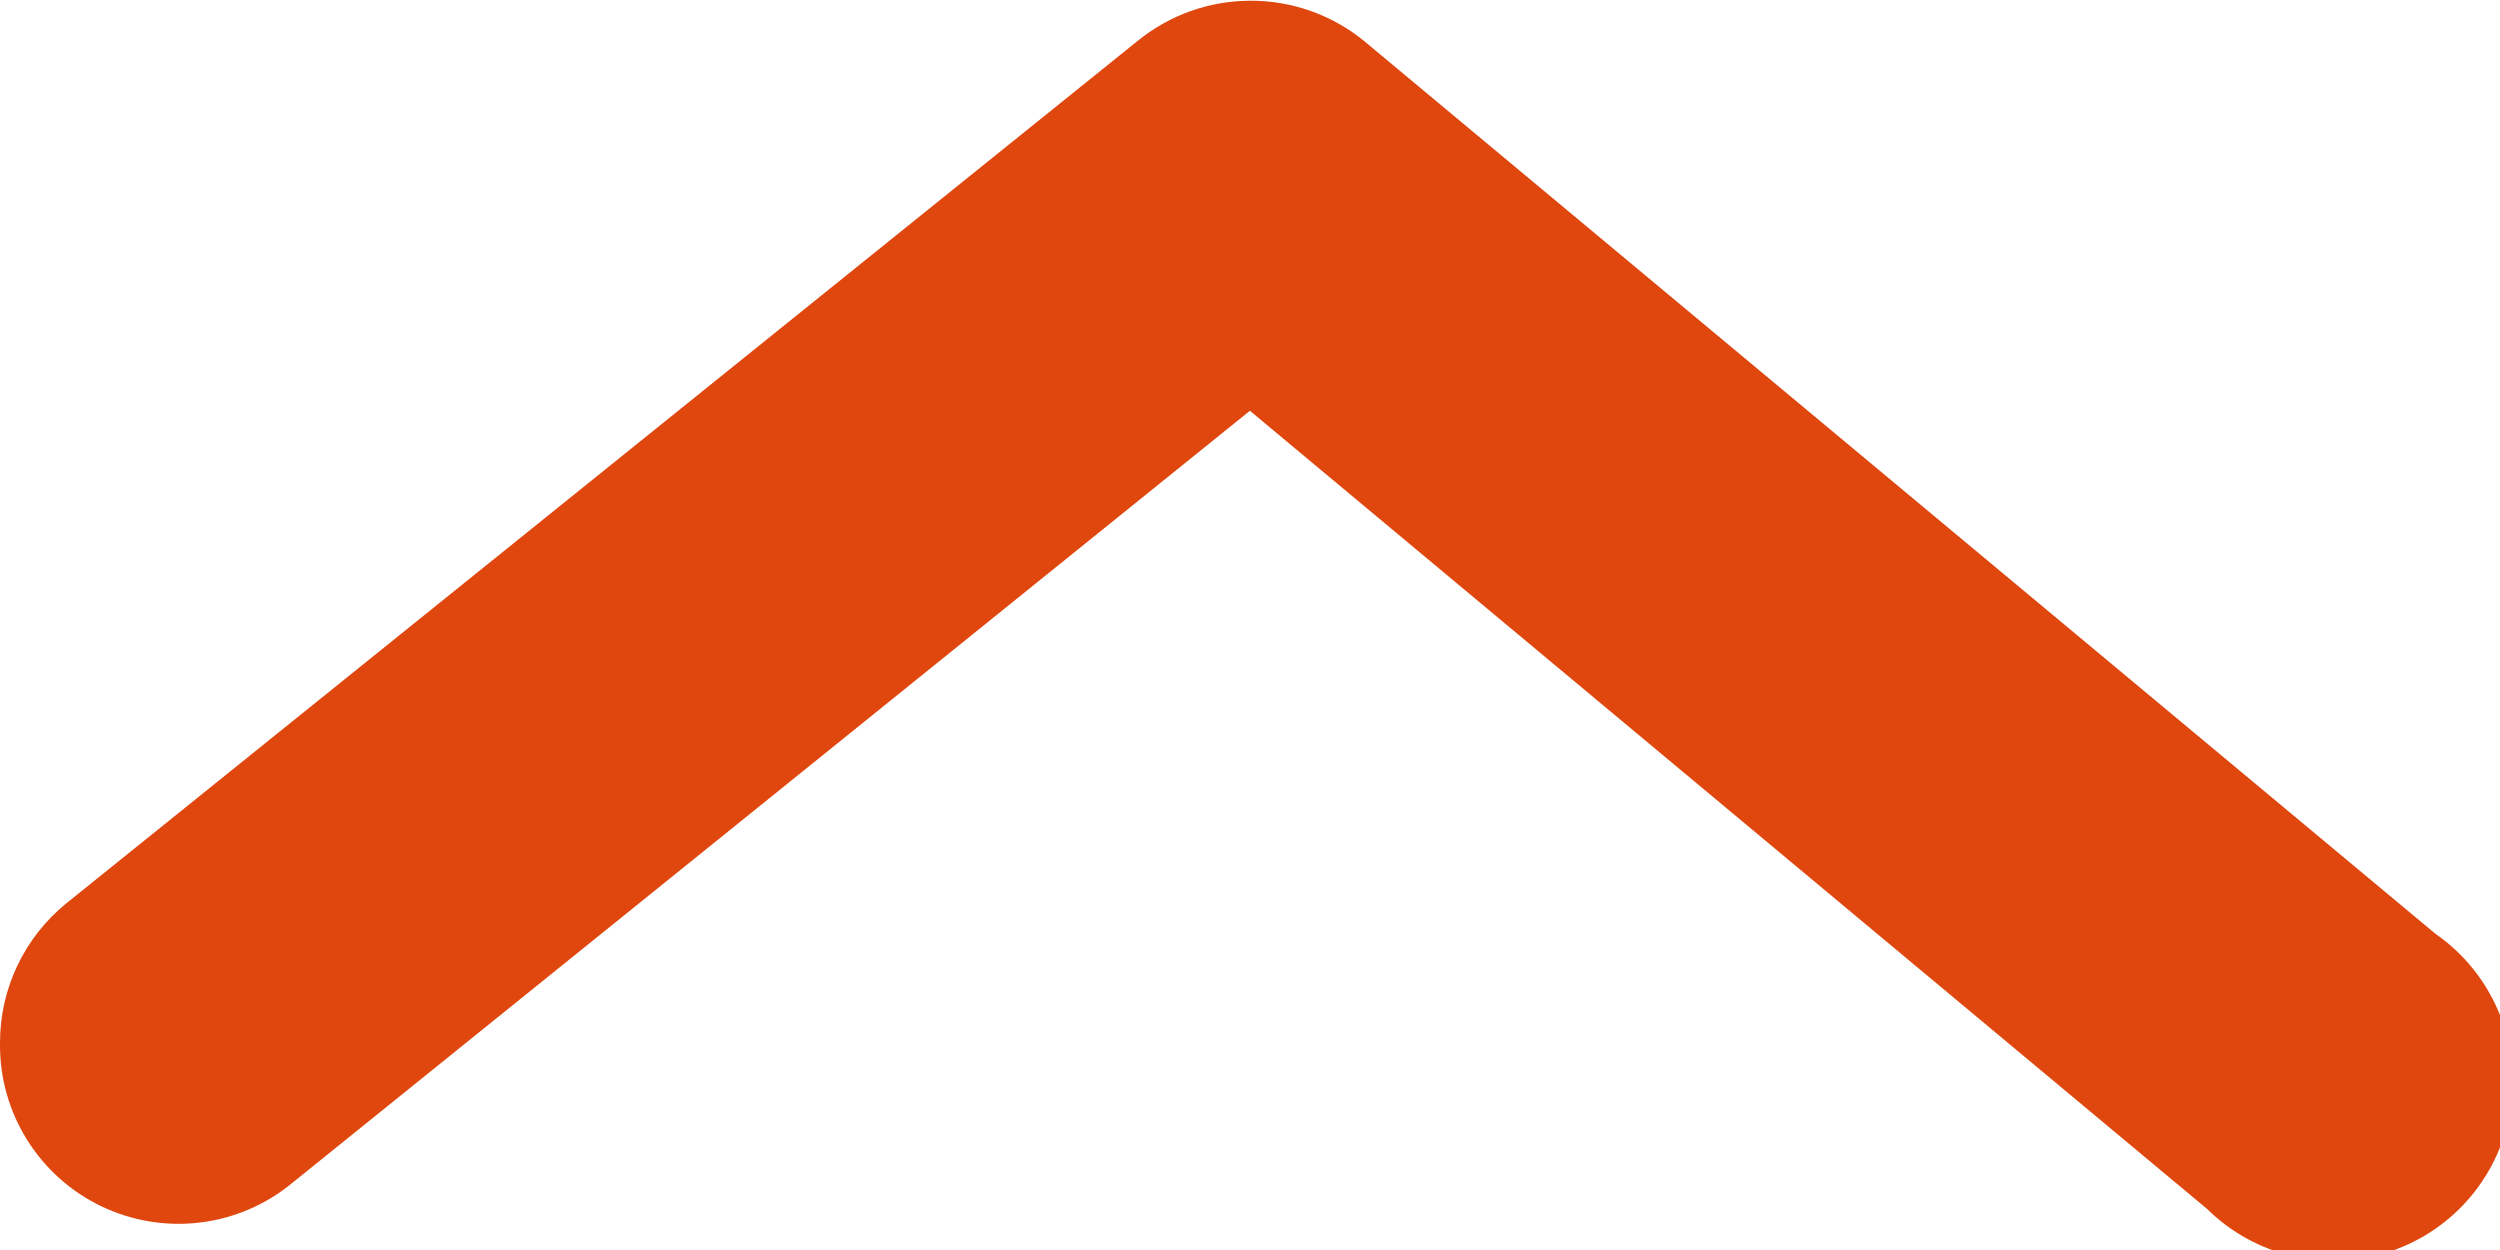
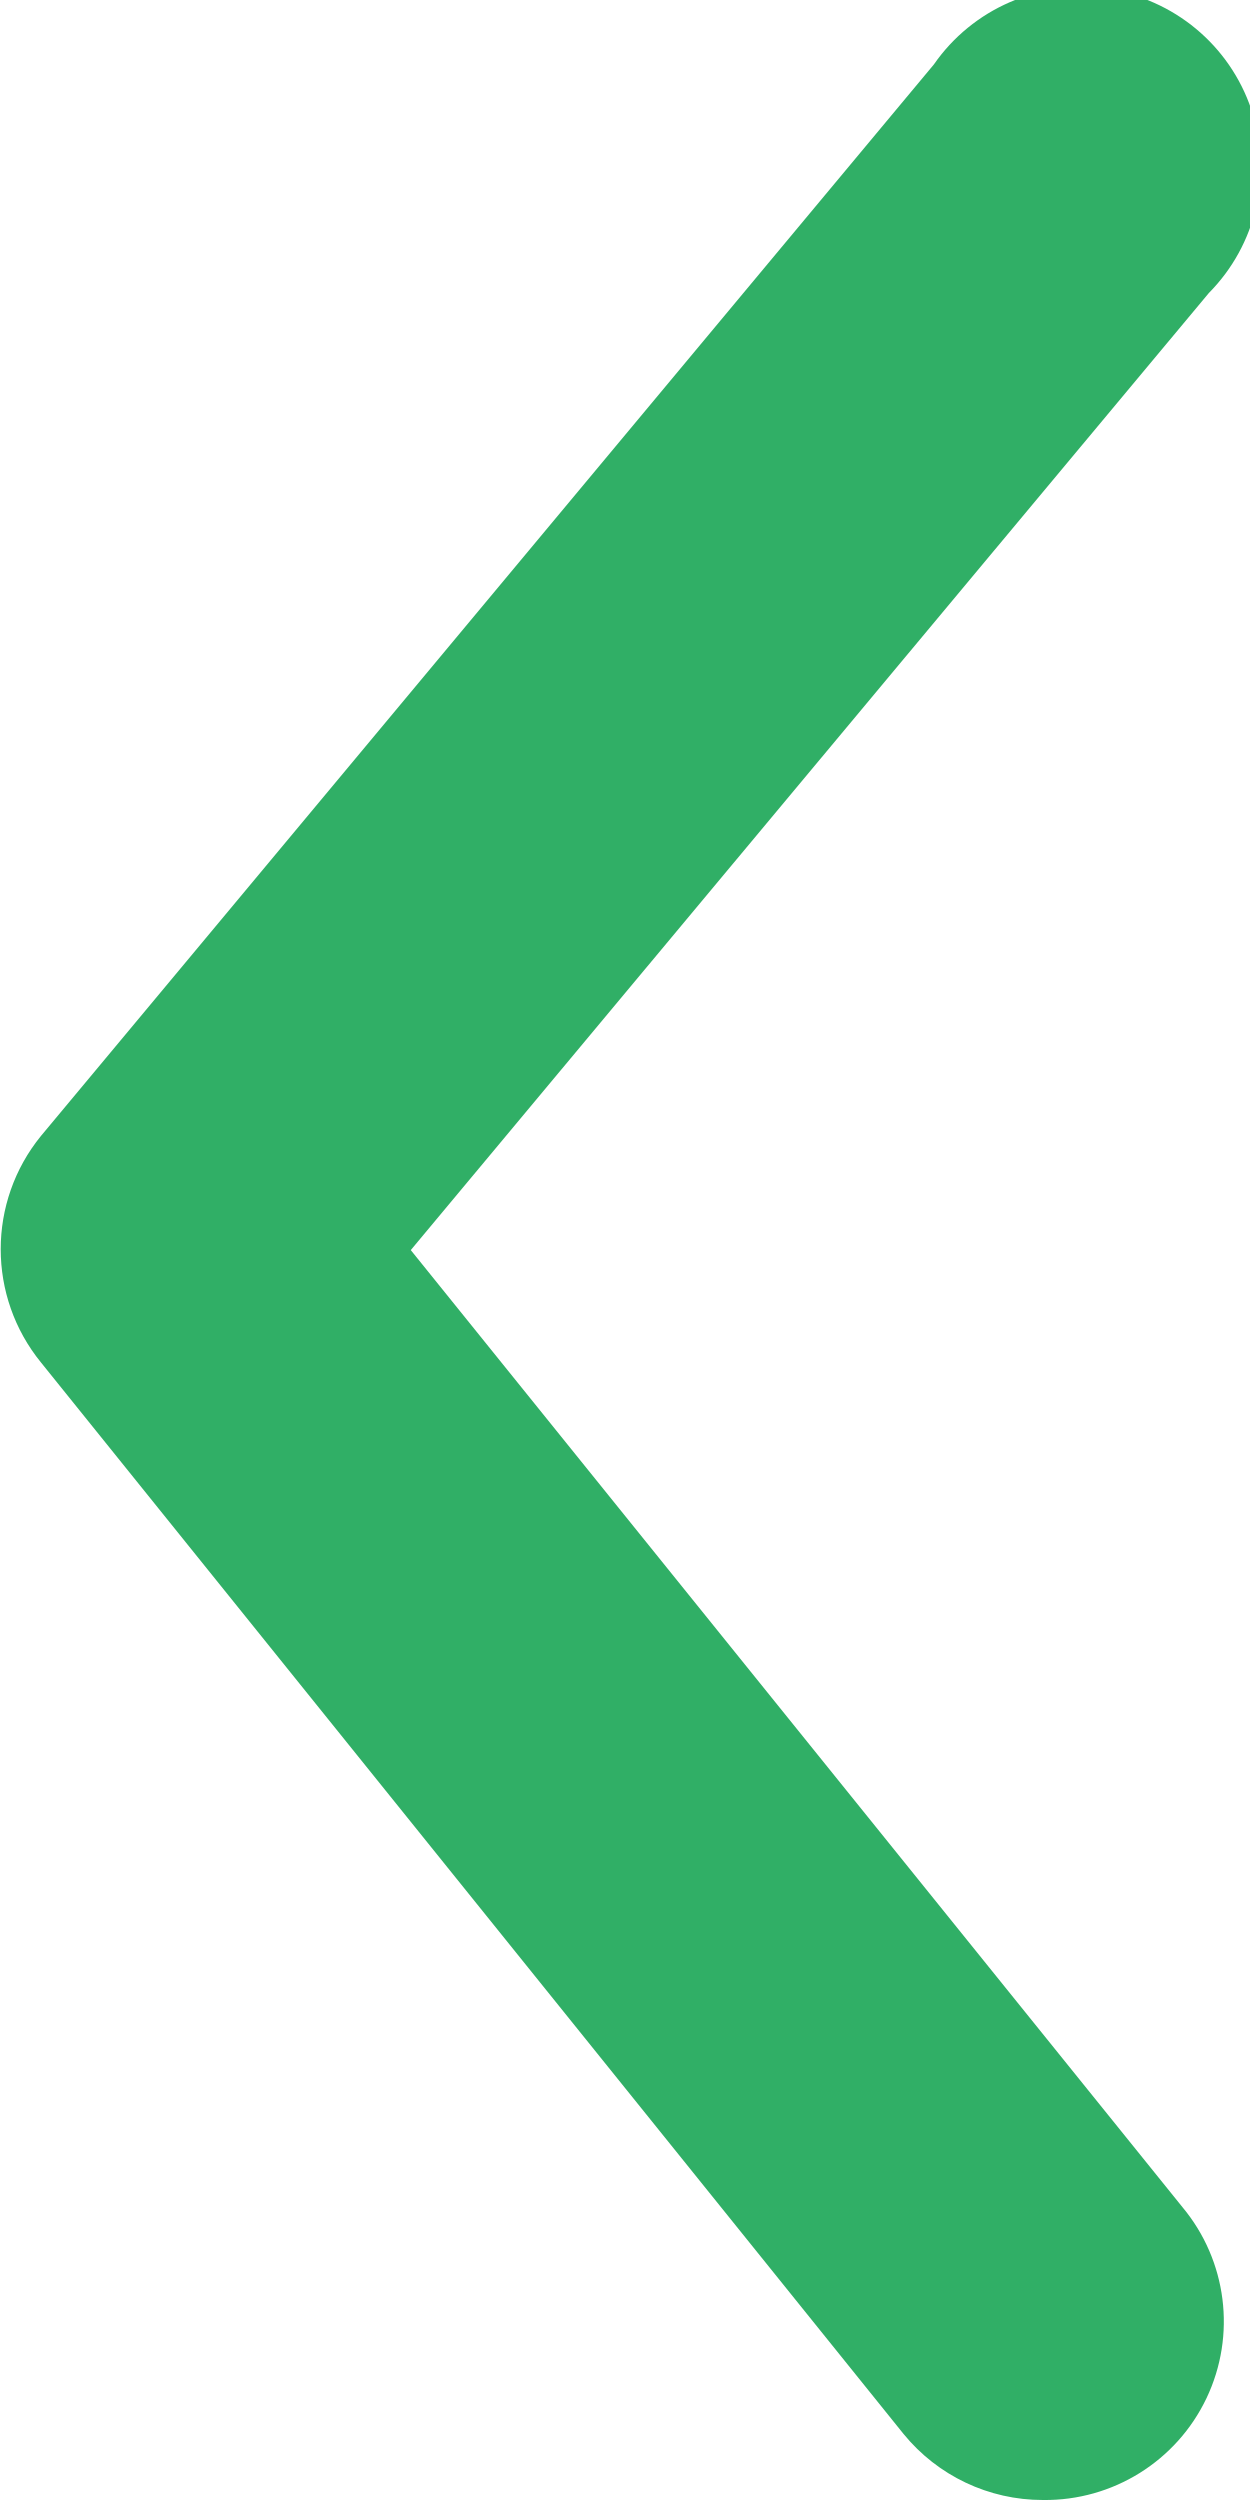
- <svg xmlns="http://www.w3.org/2000/svg" width="13.931" height="6.963" viewBox="0 0 13.931 6.963">
-   <path id="arrow-ios-back-fill" d="M17.8,21.429a1,1,0,0,1-.776-.368l-4.806-5.97a1,1,0,0,1,0-1.264l4.975-5.97a1,1,0,1,1,1.532,1.274l-4.447,5.333,4.3,5.333a.995.995,0,0,1-.776,1.632Z" transform="translate(21.429 -11.989) rotate(90)" fill="#e0470e" />
+ <svg xmlns="http://www.w3.org/2000/svg" width="6.963" height="13.931" viewBox="0 0 6.963 13.931">
+   <path id="arrow-ios-back-fill" d="M17.8,21.429a1,1,0,0,1-.776-.368l-4.806-5.97a1,1,0,0,1,0-1.264l4.975-5.97a1,1,0,1,1,1.532,1.274l-4.447,5.333,4.3,5.333a.995.995,0,0,1-.776,1.632Z" transform="translate(-11.989 -7.498)" fill="#30af66" />
</svg>
